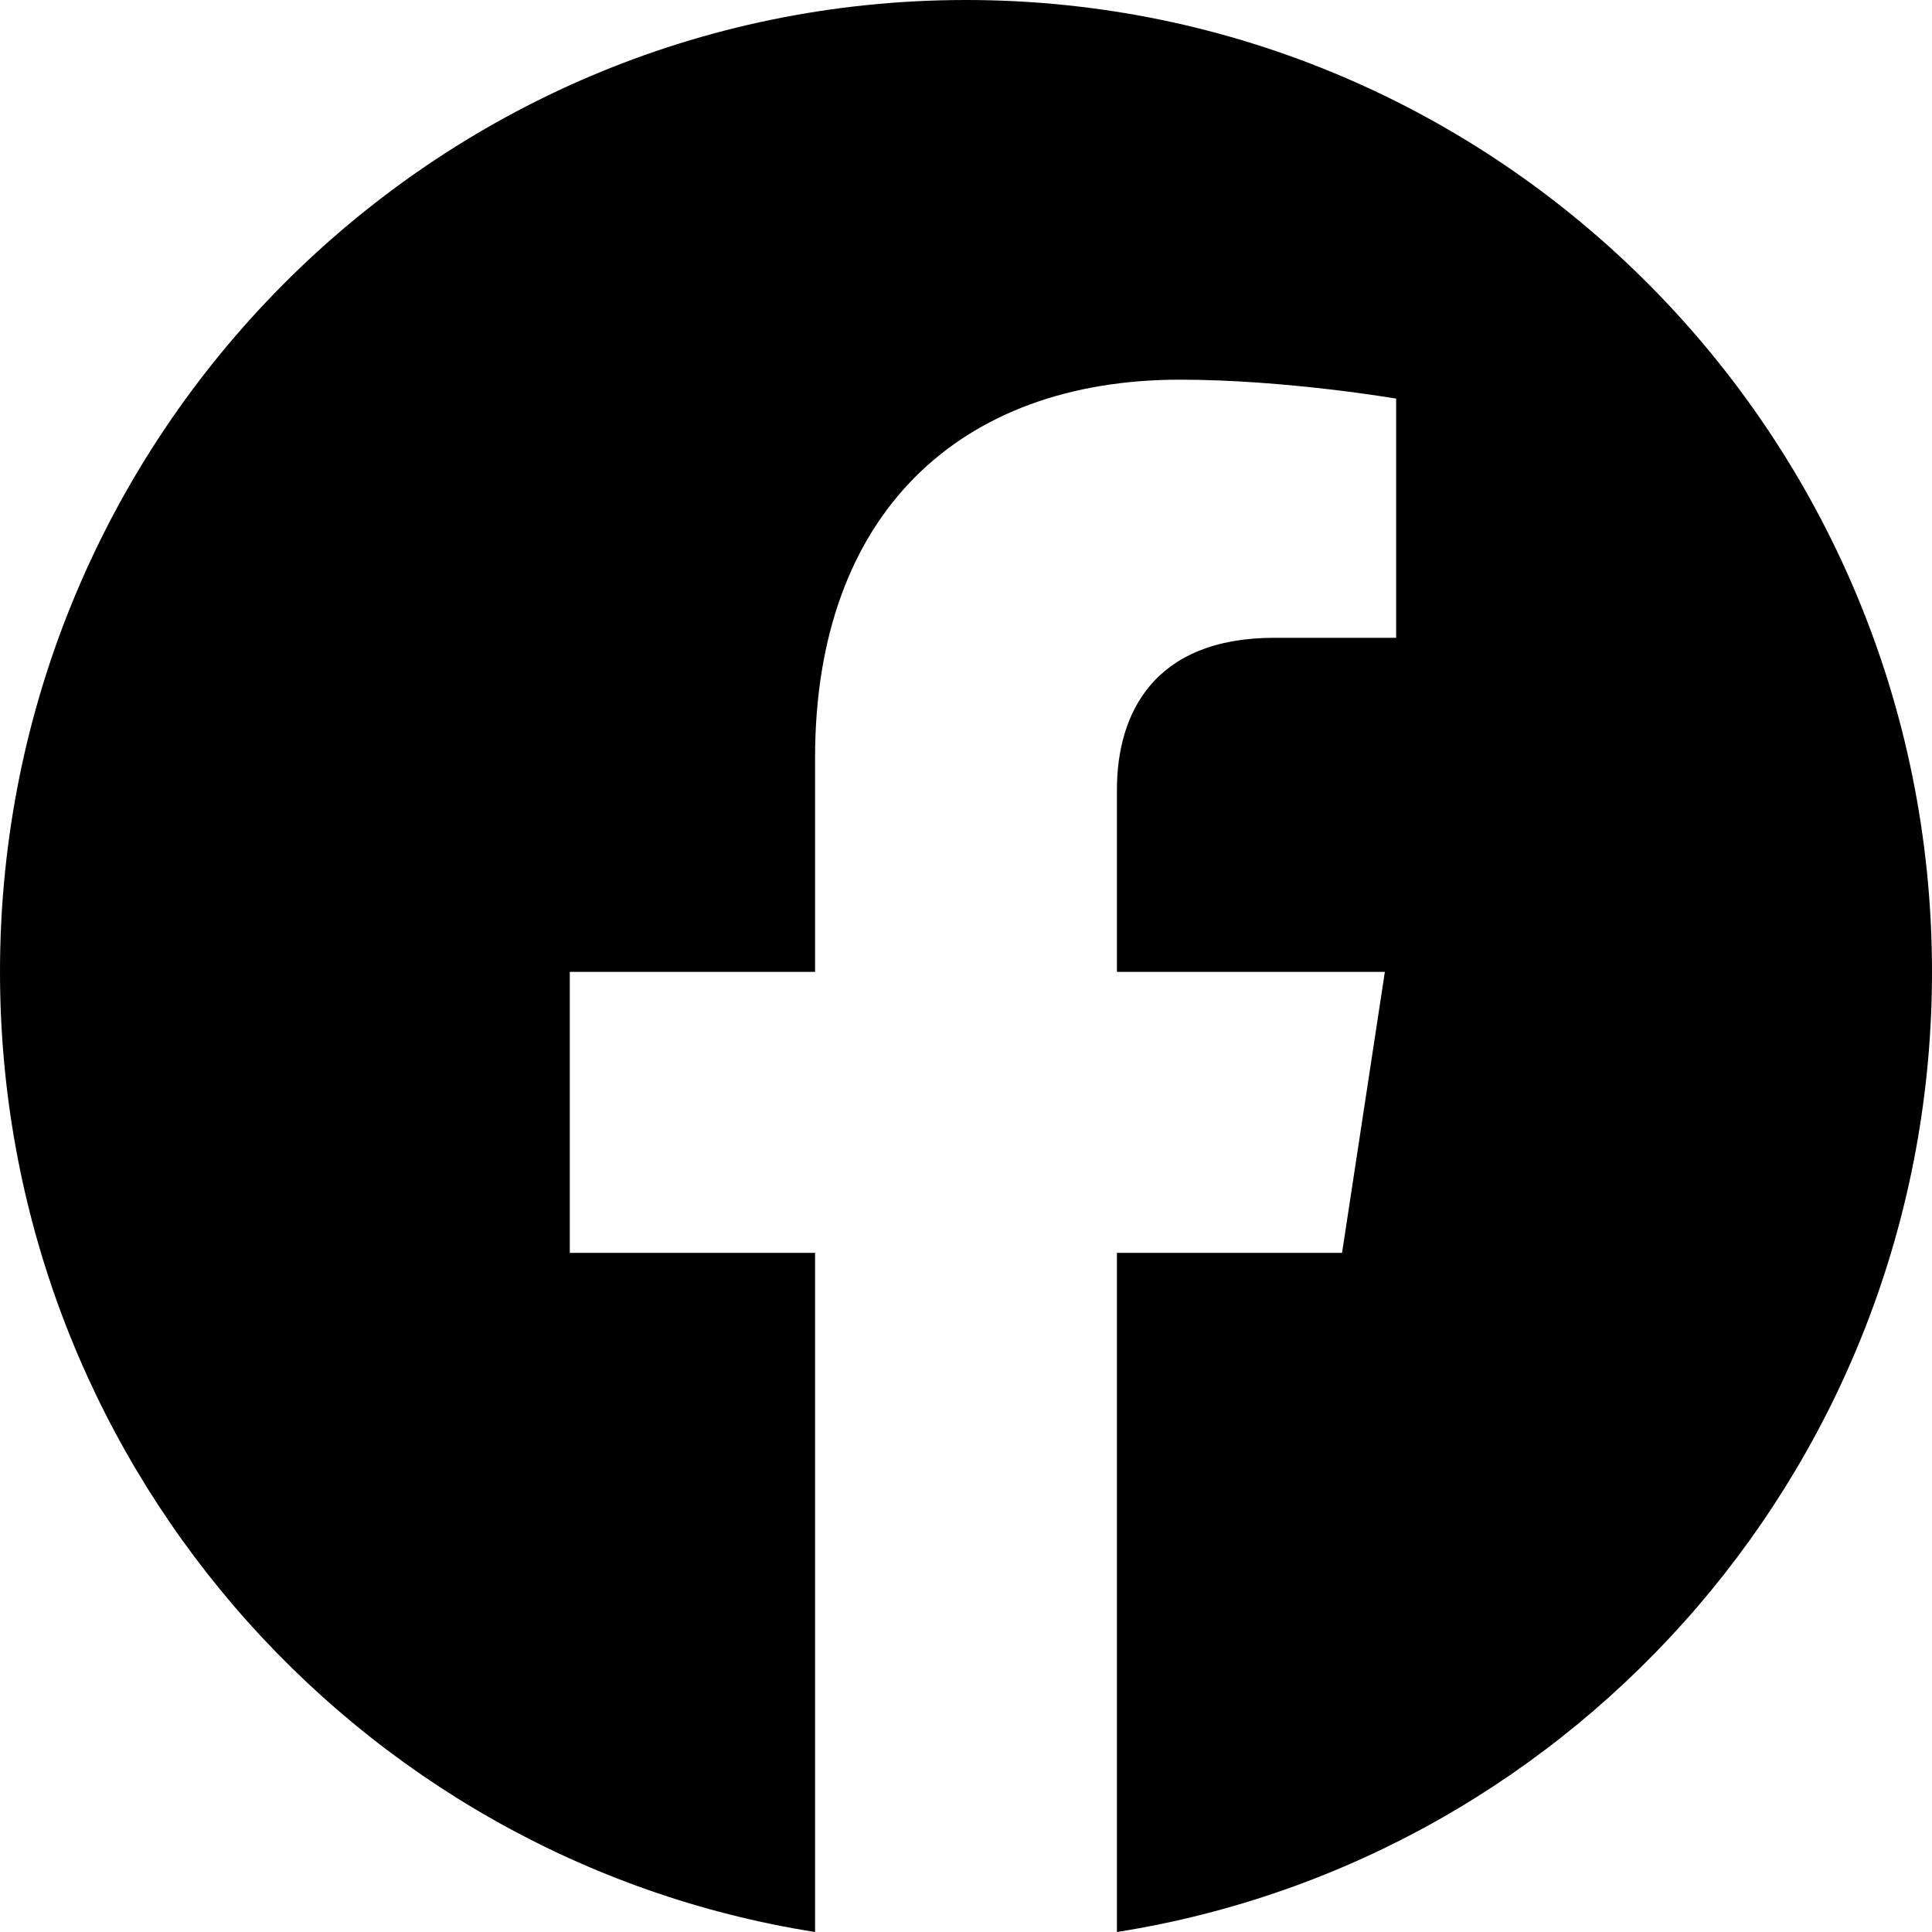
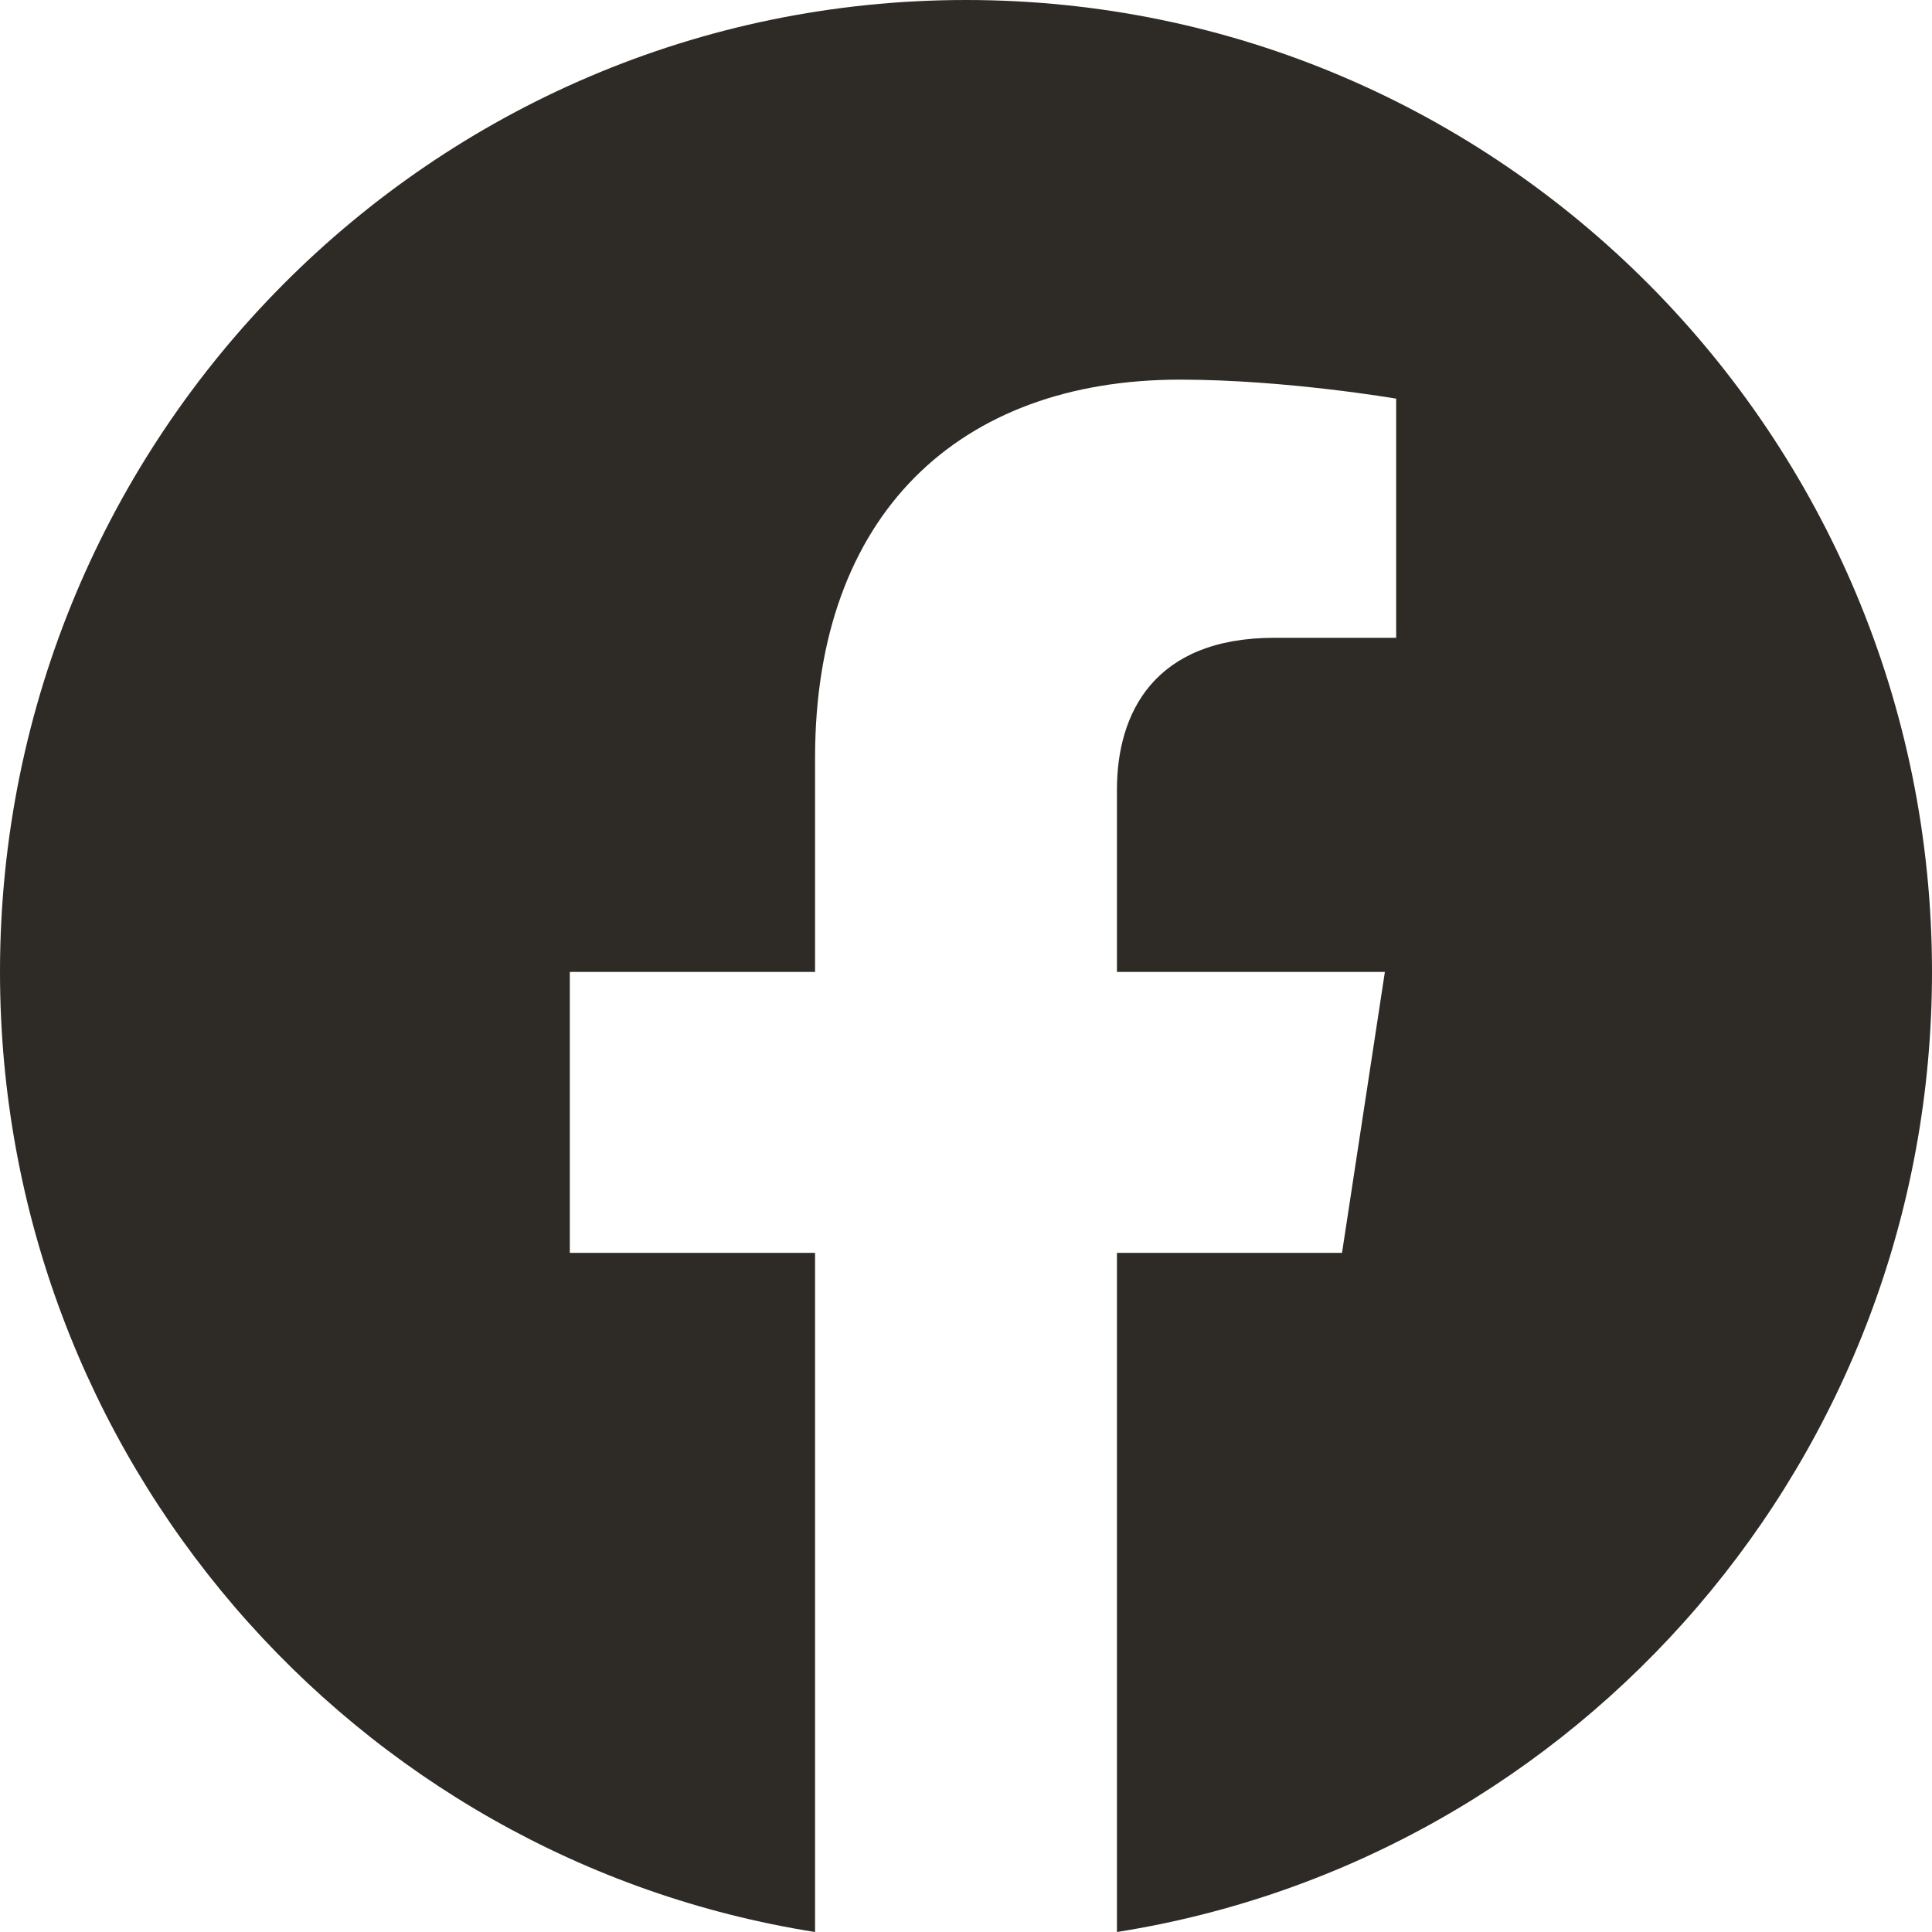
- <svg xmlns="http://www.w3.org/2000/svg" width="25" height="25" viewBox="0 0 25 25" fill="none">
-   <path d="M25 12.576C25 5.631 19.404 0 12.5 0C5.596 0 0 5.631 0 12.576C0 18.854 4.571 24.056 10.547 25V16.212H7.373V12.576H10.547V9.806C10.547 6.654 12.413 4.913 15.268 4.913C16.636 4.913 18.066 5.158 18.066 5.158V8.253H16.49C14.938 8.253 14.453 9.223 14.453 10.218V12.576H17.92L17.366 16.212H14.453V25C20.429 24.056 25 18.854 25 12.576Z" fill="black" />
+ <svg xmlns="http://www.w3.org/2000/svg" width="32" height="32" viewBox="0 0 32 32" fill="none">
+   <path d="M32 16.098C32 7.207 24.837 0 16 0C7.163 0 0 7.207 0 16.098C0 24.133 5.851 30.792 13.5 32V20.751H9.438V16.098H13.5V12.551C13.5 8.517 15.889 6.288 19.543 6.288C21.293 6.288 23.125 6.603 23.125 6.603V10.564H21.108C19.12 10.564 18.5 11.805 18.5 13.079V16.098H22.938L22.228 20.751H18.5V32C26.149 30.792 32 24.133 32 16.098Z" fill="#2E2B26" />
</svg>
